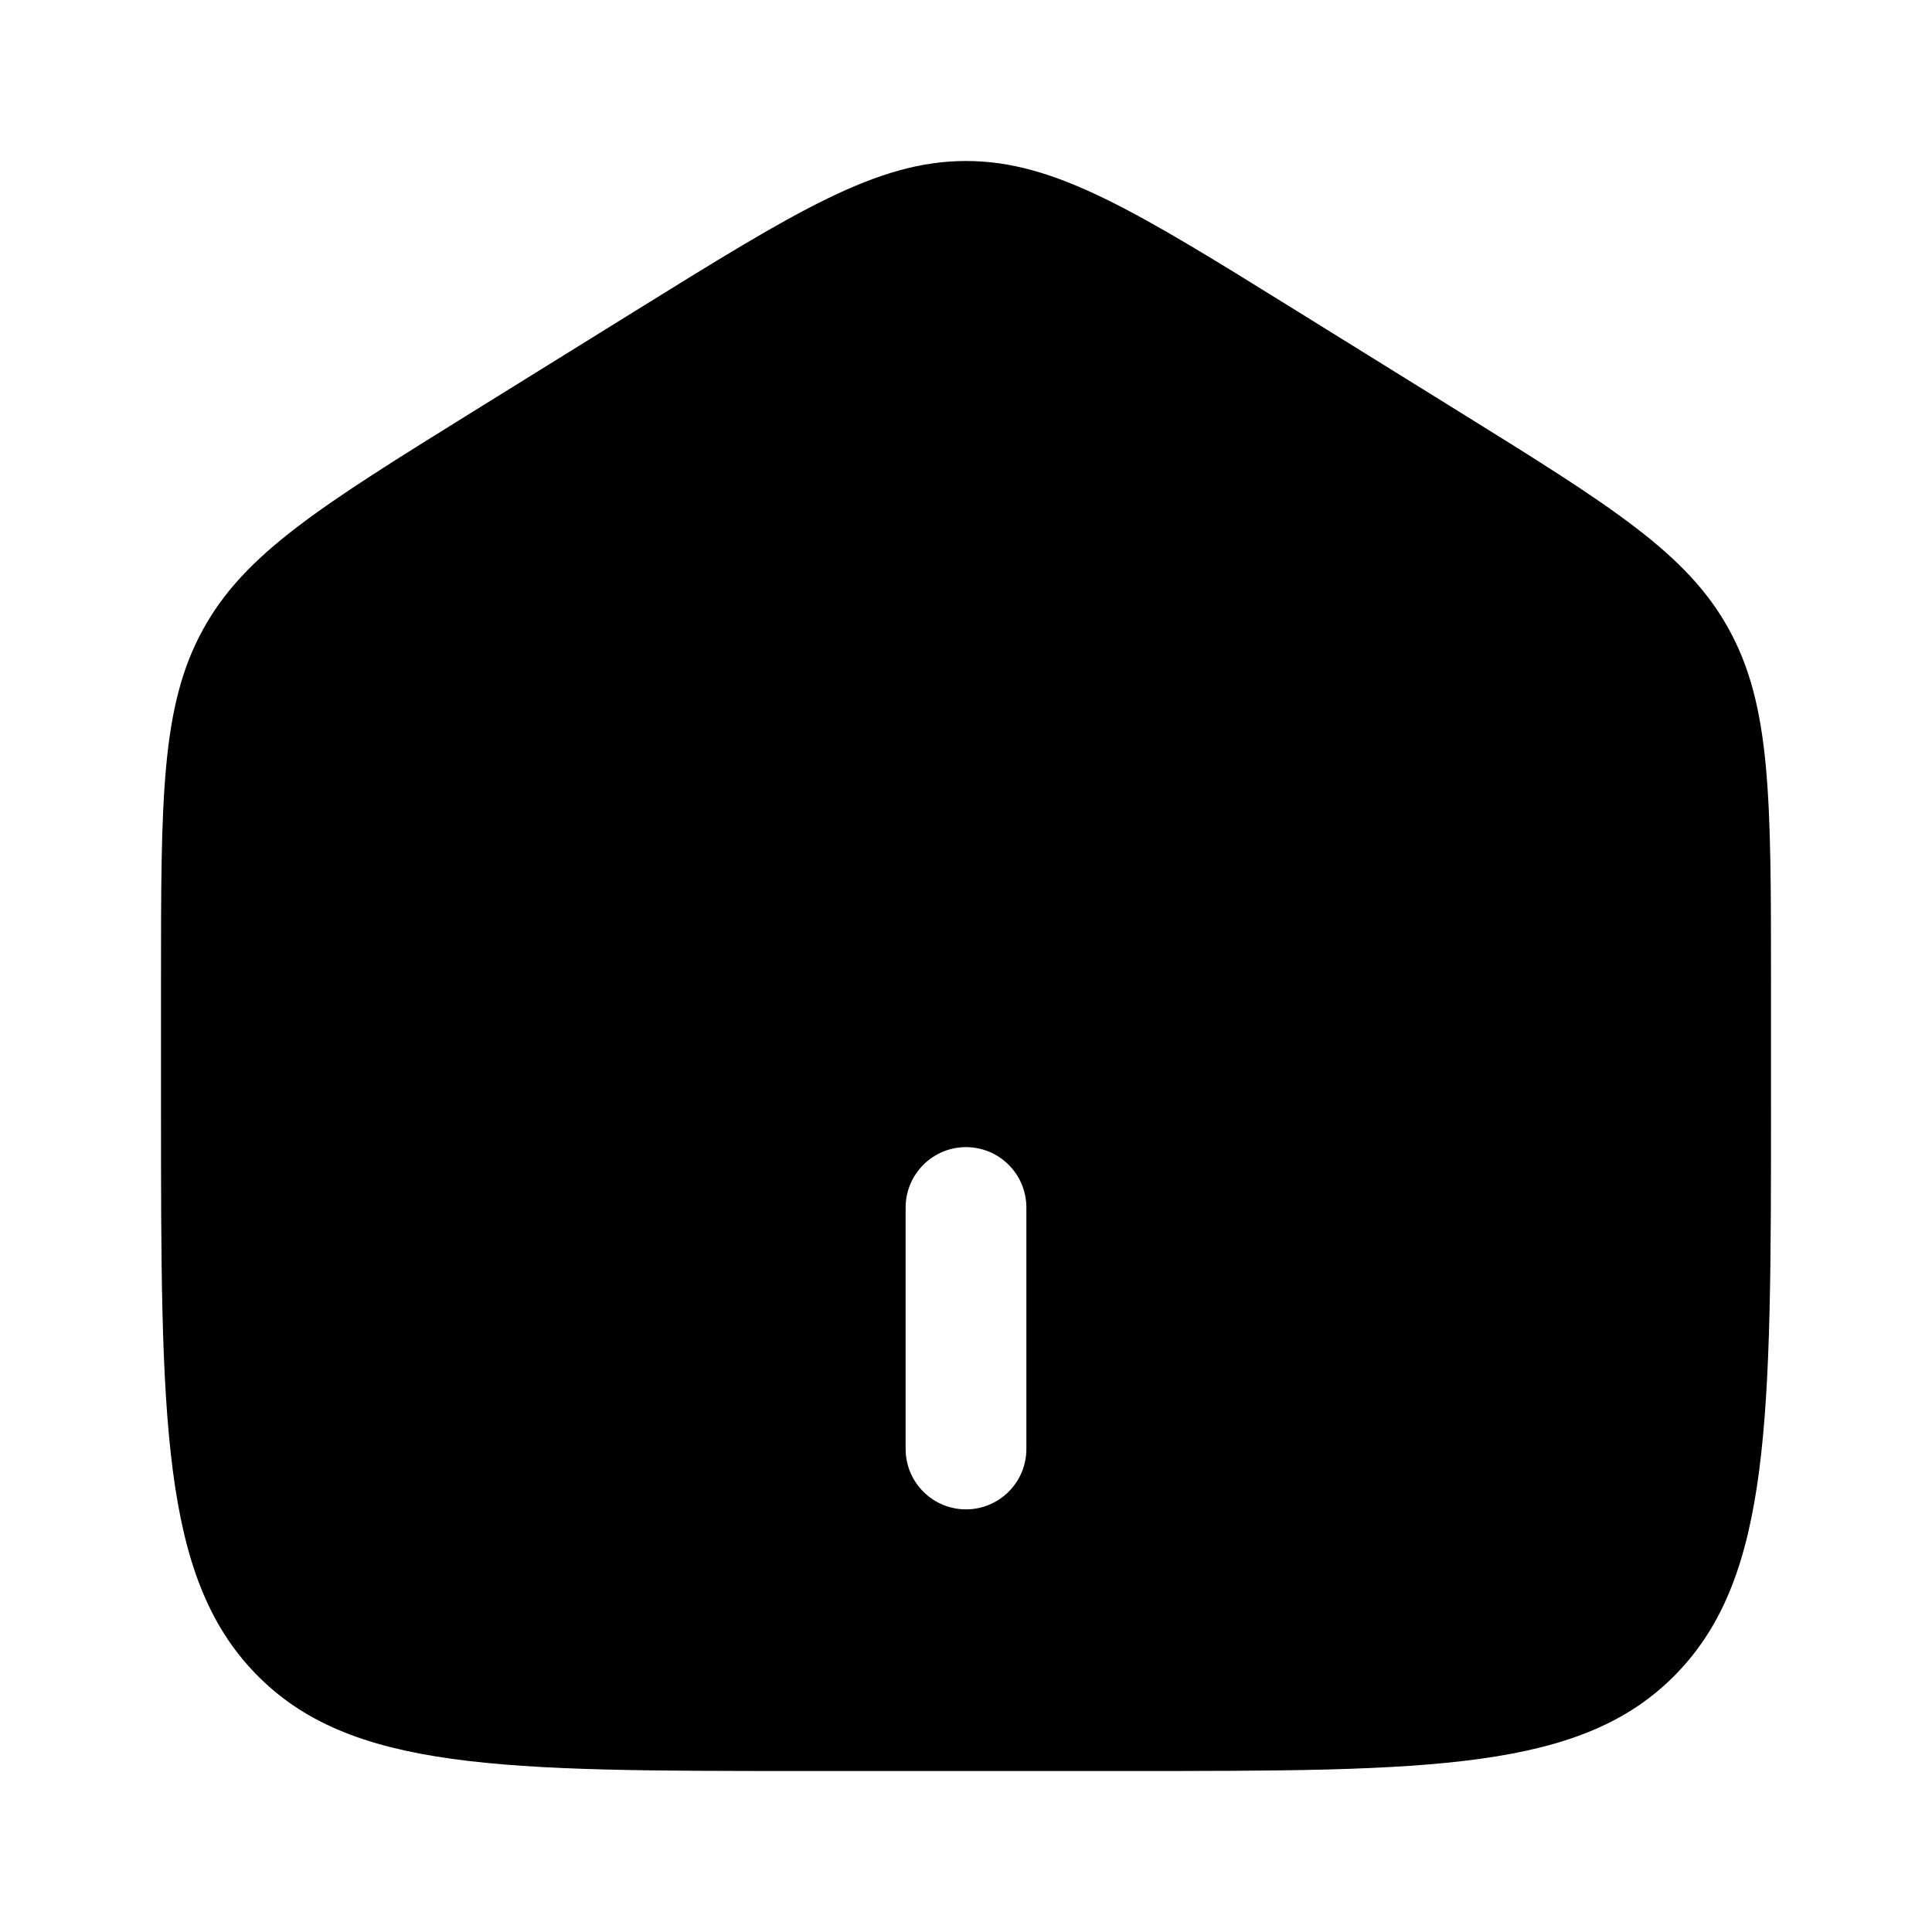
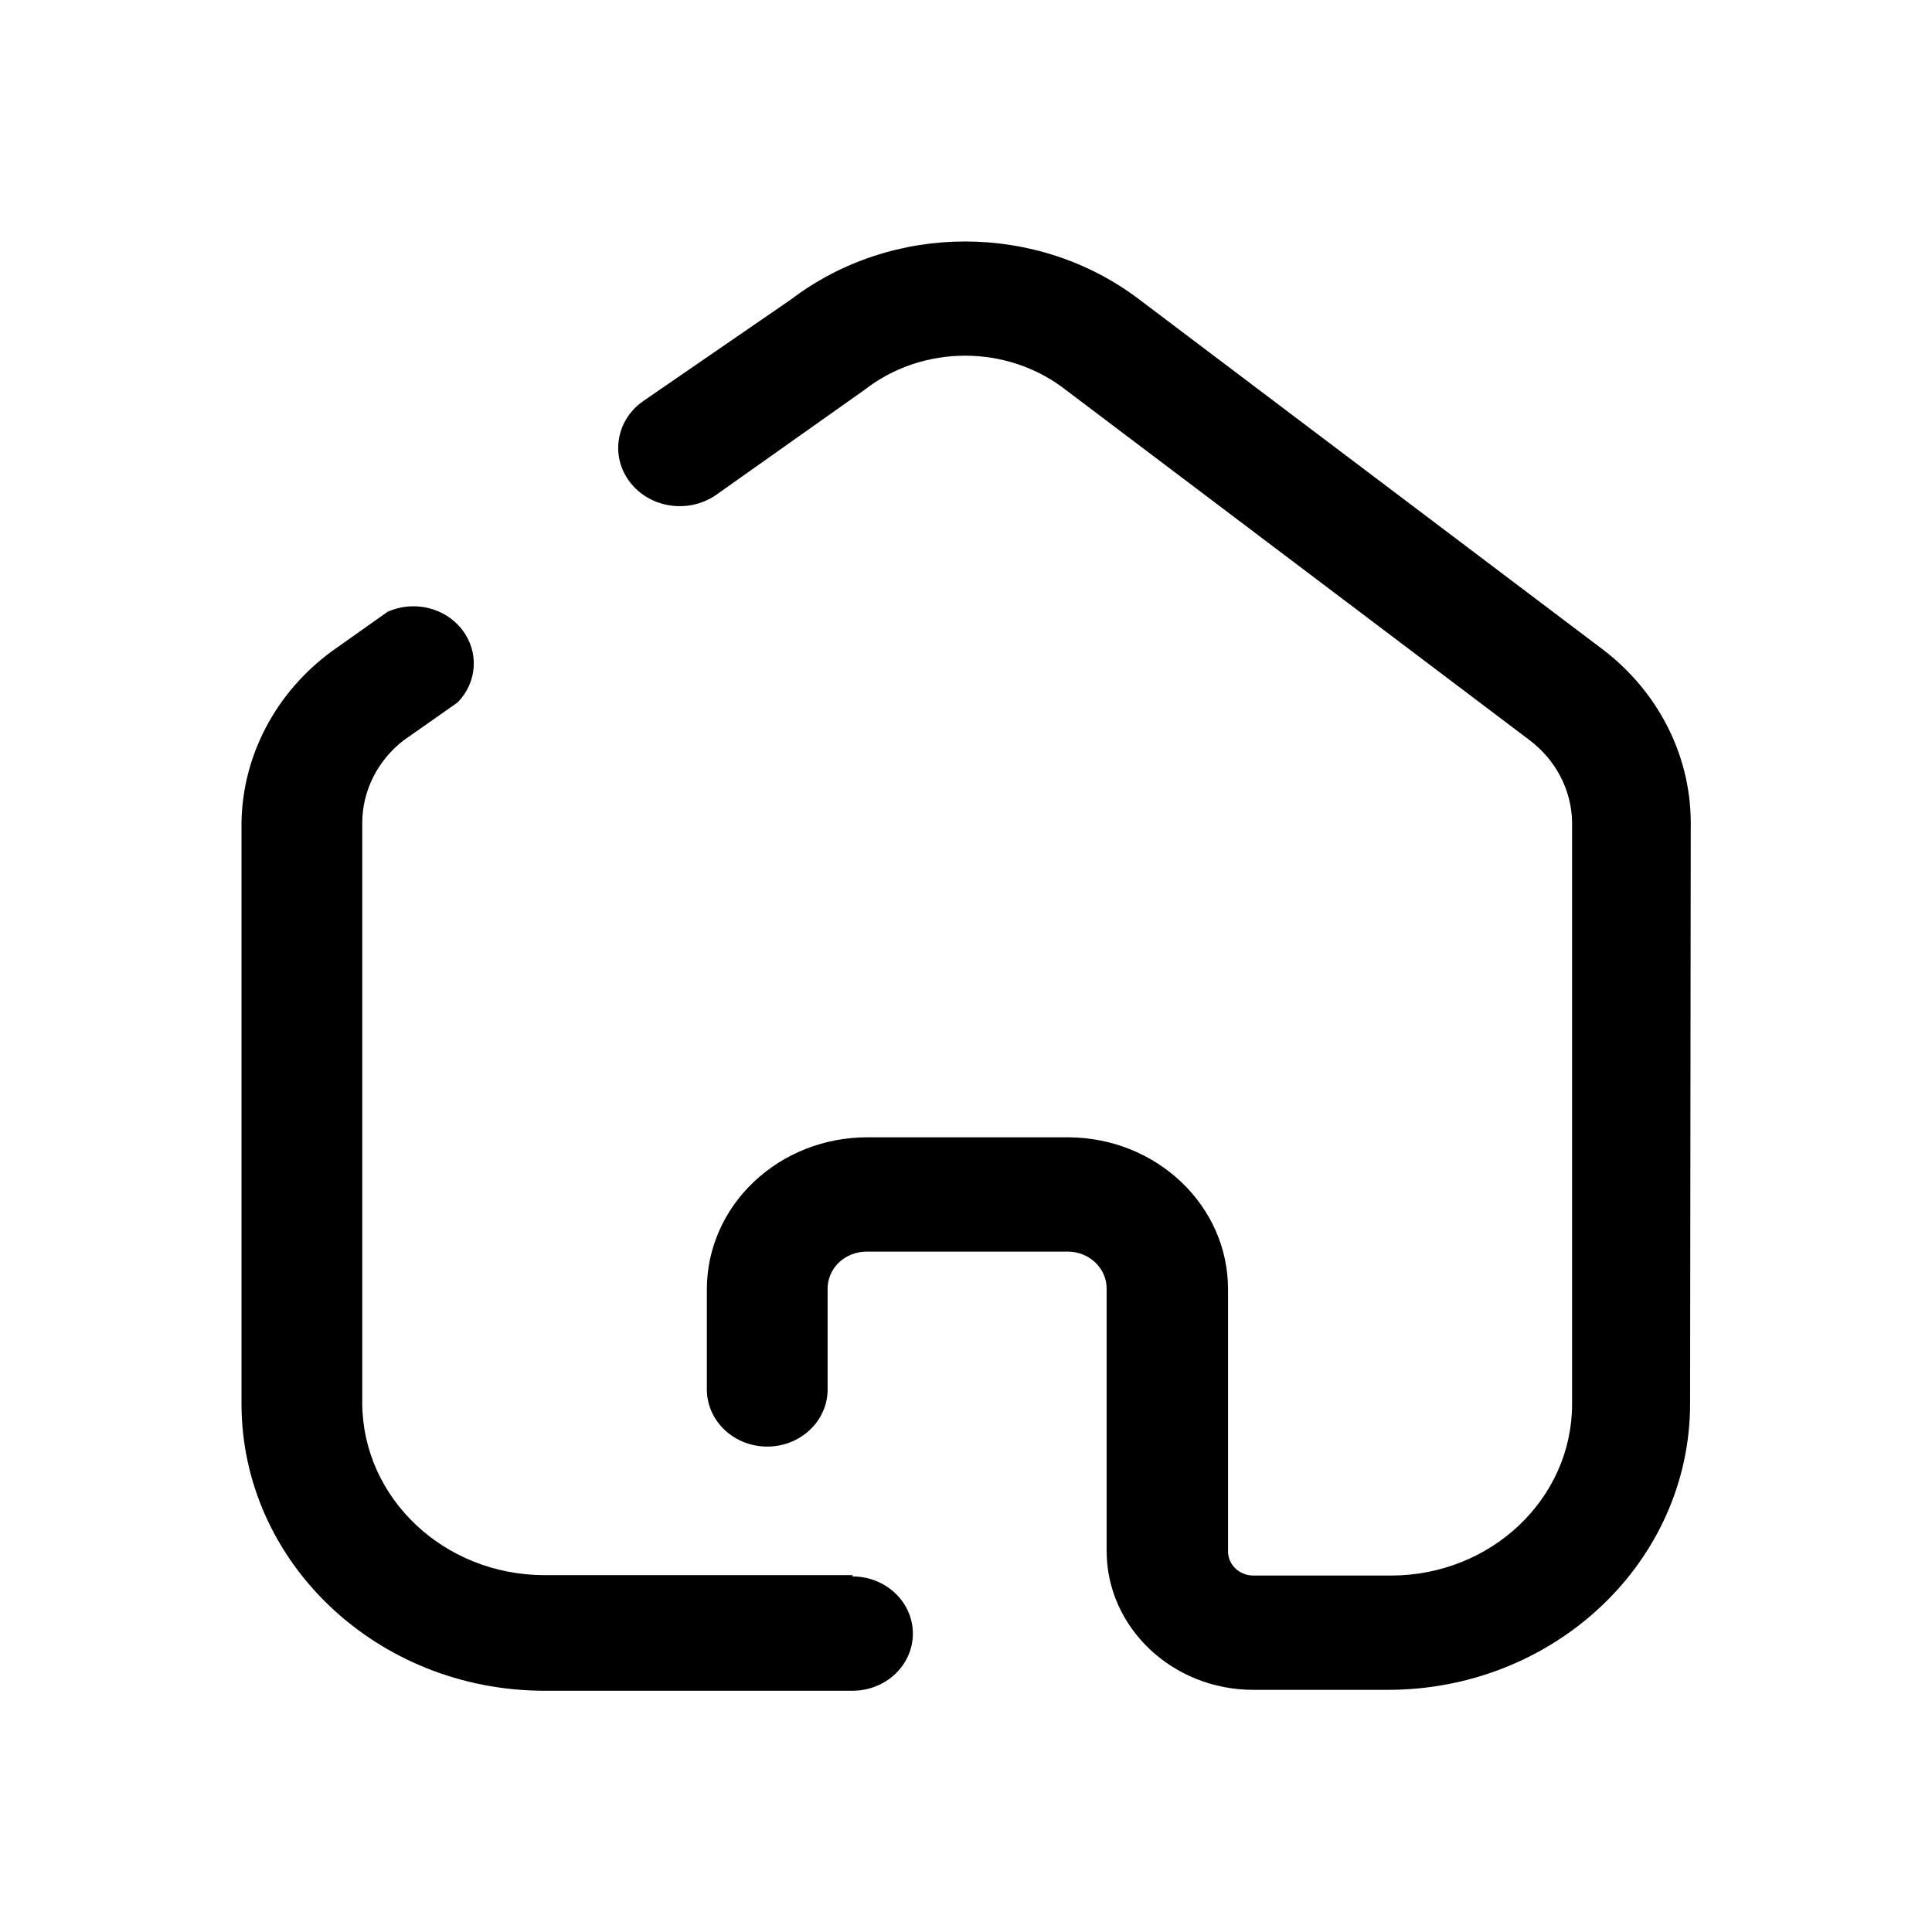
<svg xmlns="http://www.w3.org/2000/svg" width="2.4rem" height="2.4rem" viewBox="0 0 24 24" fill="none">
-   <path fill-rule="evenodd" clip-rule="evenodd" d="M2.52 7.823C2 8.77 2 9.915 2 12.203V13.725C2 17.625 2 19.576 3.172 20.788C4.343 22 6.229 22 10 22H14C17.771 22 19.657 22 20.828 20.788C22 19.576 22 17.626 22 13.725V12.204C22 9.915 22 8.771 21.48 7.823C20.962 6.874 20.013 6.286 18.116 5.108L16.116 3.867C14.111 2.622 13.108 2 12 2C10.892 2 9.89 2.622 7.884 3.867L5.884 5.108C3.987 6.286 3.039 6.874 2.52 7.823ZM11.25 18C11.25 18.199 11.329 18.39 11.47 18.53C11.61 18.671 11.801 18.75 12 18.75C12.199 18.75 12.39 18.671 12.53 18.53C12.671 18.39 12.75 18.199 12.75 18V15C12.75 14.801 12.671 14.61 12.53 14.47C12.39 14.329 12.199 14.25 12 14.25C11.801 14.25 11.61 14.329 11.47 14.47C11.329 14.61 11.25 14.801 11.25 15V18Z" fill="currentColor" />
+   <path d="M10.59 19.567H6.757C5.516 19.563 4.509 18.613 4.5 17.437V10.218C4.502 9.825 4.688 9.452 5.008 9.201L5.683 8.727C5.929 8.479 5.954 8.099 5.742 7.824C5.531 7.548 5.142 7.454 4.816 7.599L4.125 8.088C3.427 8.599 3.013 9.383 3 10.218V17.445C3.005 19.408 4.684 20.999 6.757 21.003H10.59C11.004 21.003 11.34 20.685 11.34 20.293C11.34 19.901 11.004 19.583 10.59 19.583V19.567Z" fill="currentColor" />
+   <path d="M21.003 10.199C20.995 9.37 20.594 8.589 19.912 8.069L14.155 3.722C12.89 2.759 11.088 2.759 9.823 3.722L7.998 4.977C7.655 5.21 7.577 5.662 7.823 5.986C8.069 6.311 8.547 6.385 8.89 6.152L10.739 4.843C11.465 4.277 12.513 4.277 13.239 4.843L18.995 9.19C19.327 9.438 19.523 9.815 19.529 10.215V17.442C19.529 18.618 18.522 19.572 17.279 19.572H15.571C15.396 19.572 15.255 19.438 15.255 19.272V16.014C15.255 14.976 14.368 14.133 13.272 14.128H10.773C10.244 14.128 9.738 14.327 9.365 14.681C8.991 15.034 8.781 15.514 8.781 16.014V17.26C8.781 17.652 9.117 17.97 9.531 17.97C9.945 17.97 10.281 17.652 10.281 17.26V16.014C10.279 15.891 10.329 15.773 10.419 15.685C10.51 15.598 10.635 15.548 10.764 15.548H13.264C13.53 15.548 13.747 15.753 13.747 16.006V19.272C13.751 20.223 14.567 20.992 15.571 20.992H17.238C19.313 20.992 20.995 19.399 20.995 17.434L21.003 10.199Z" fill="currentColor" />
</svg>
